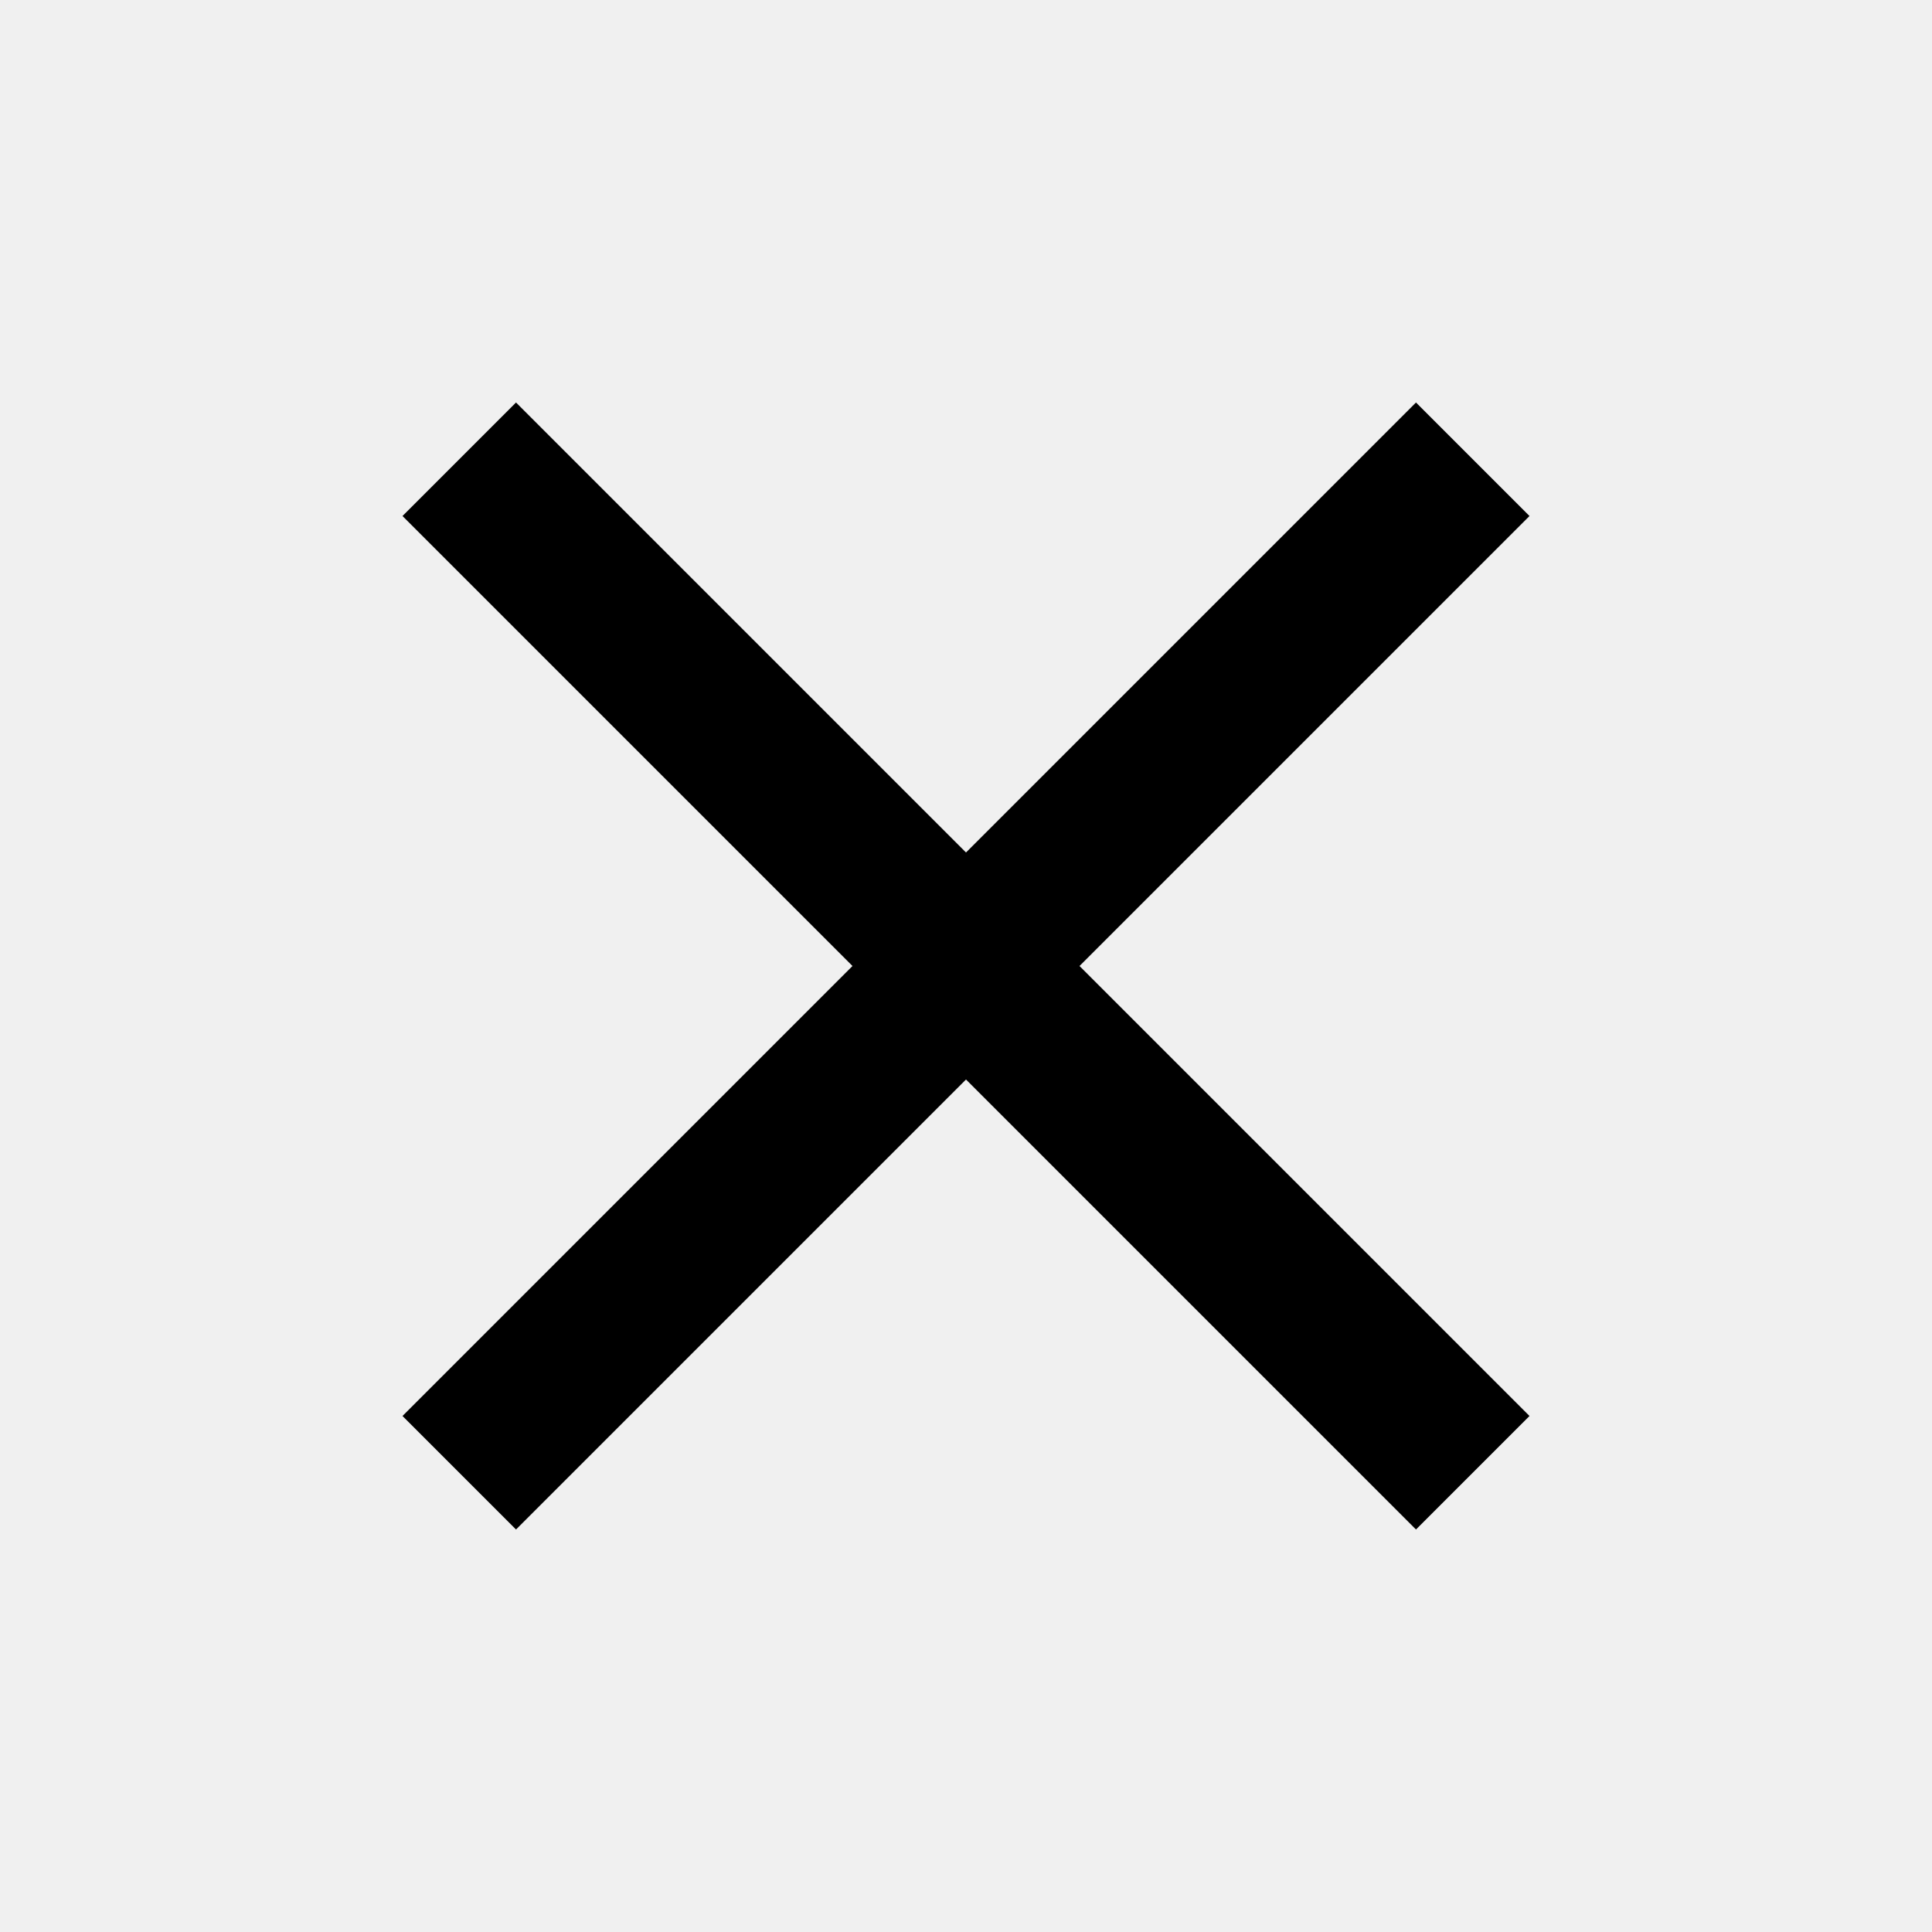
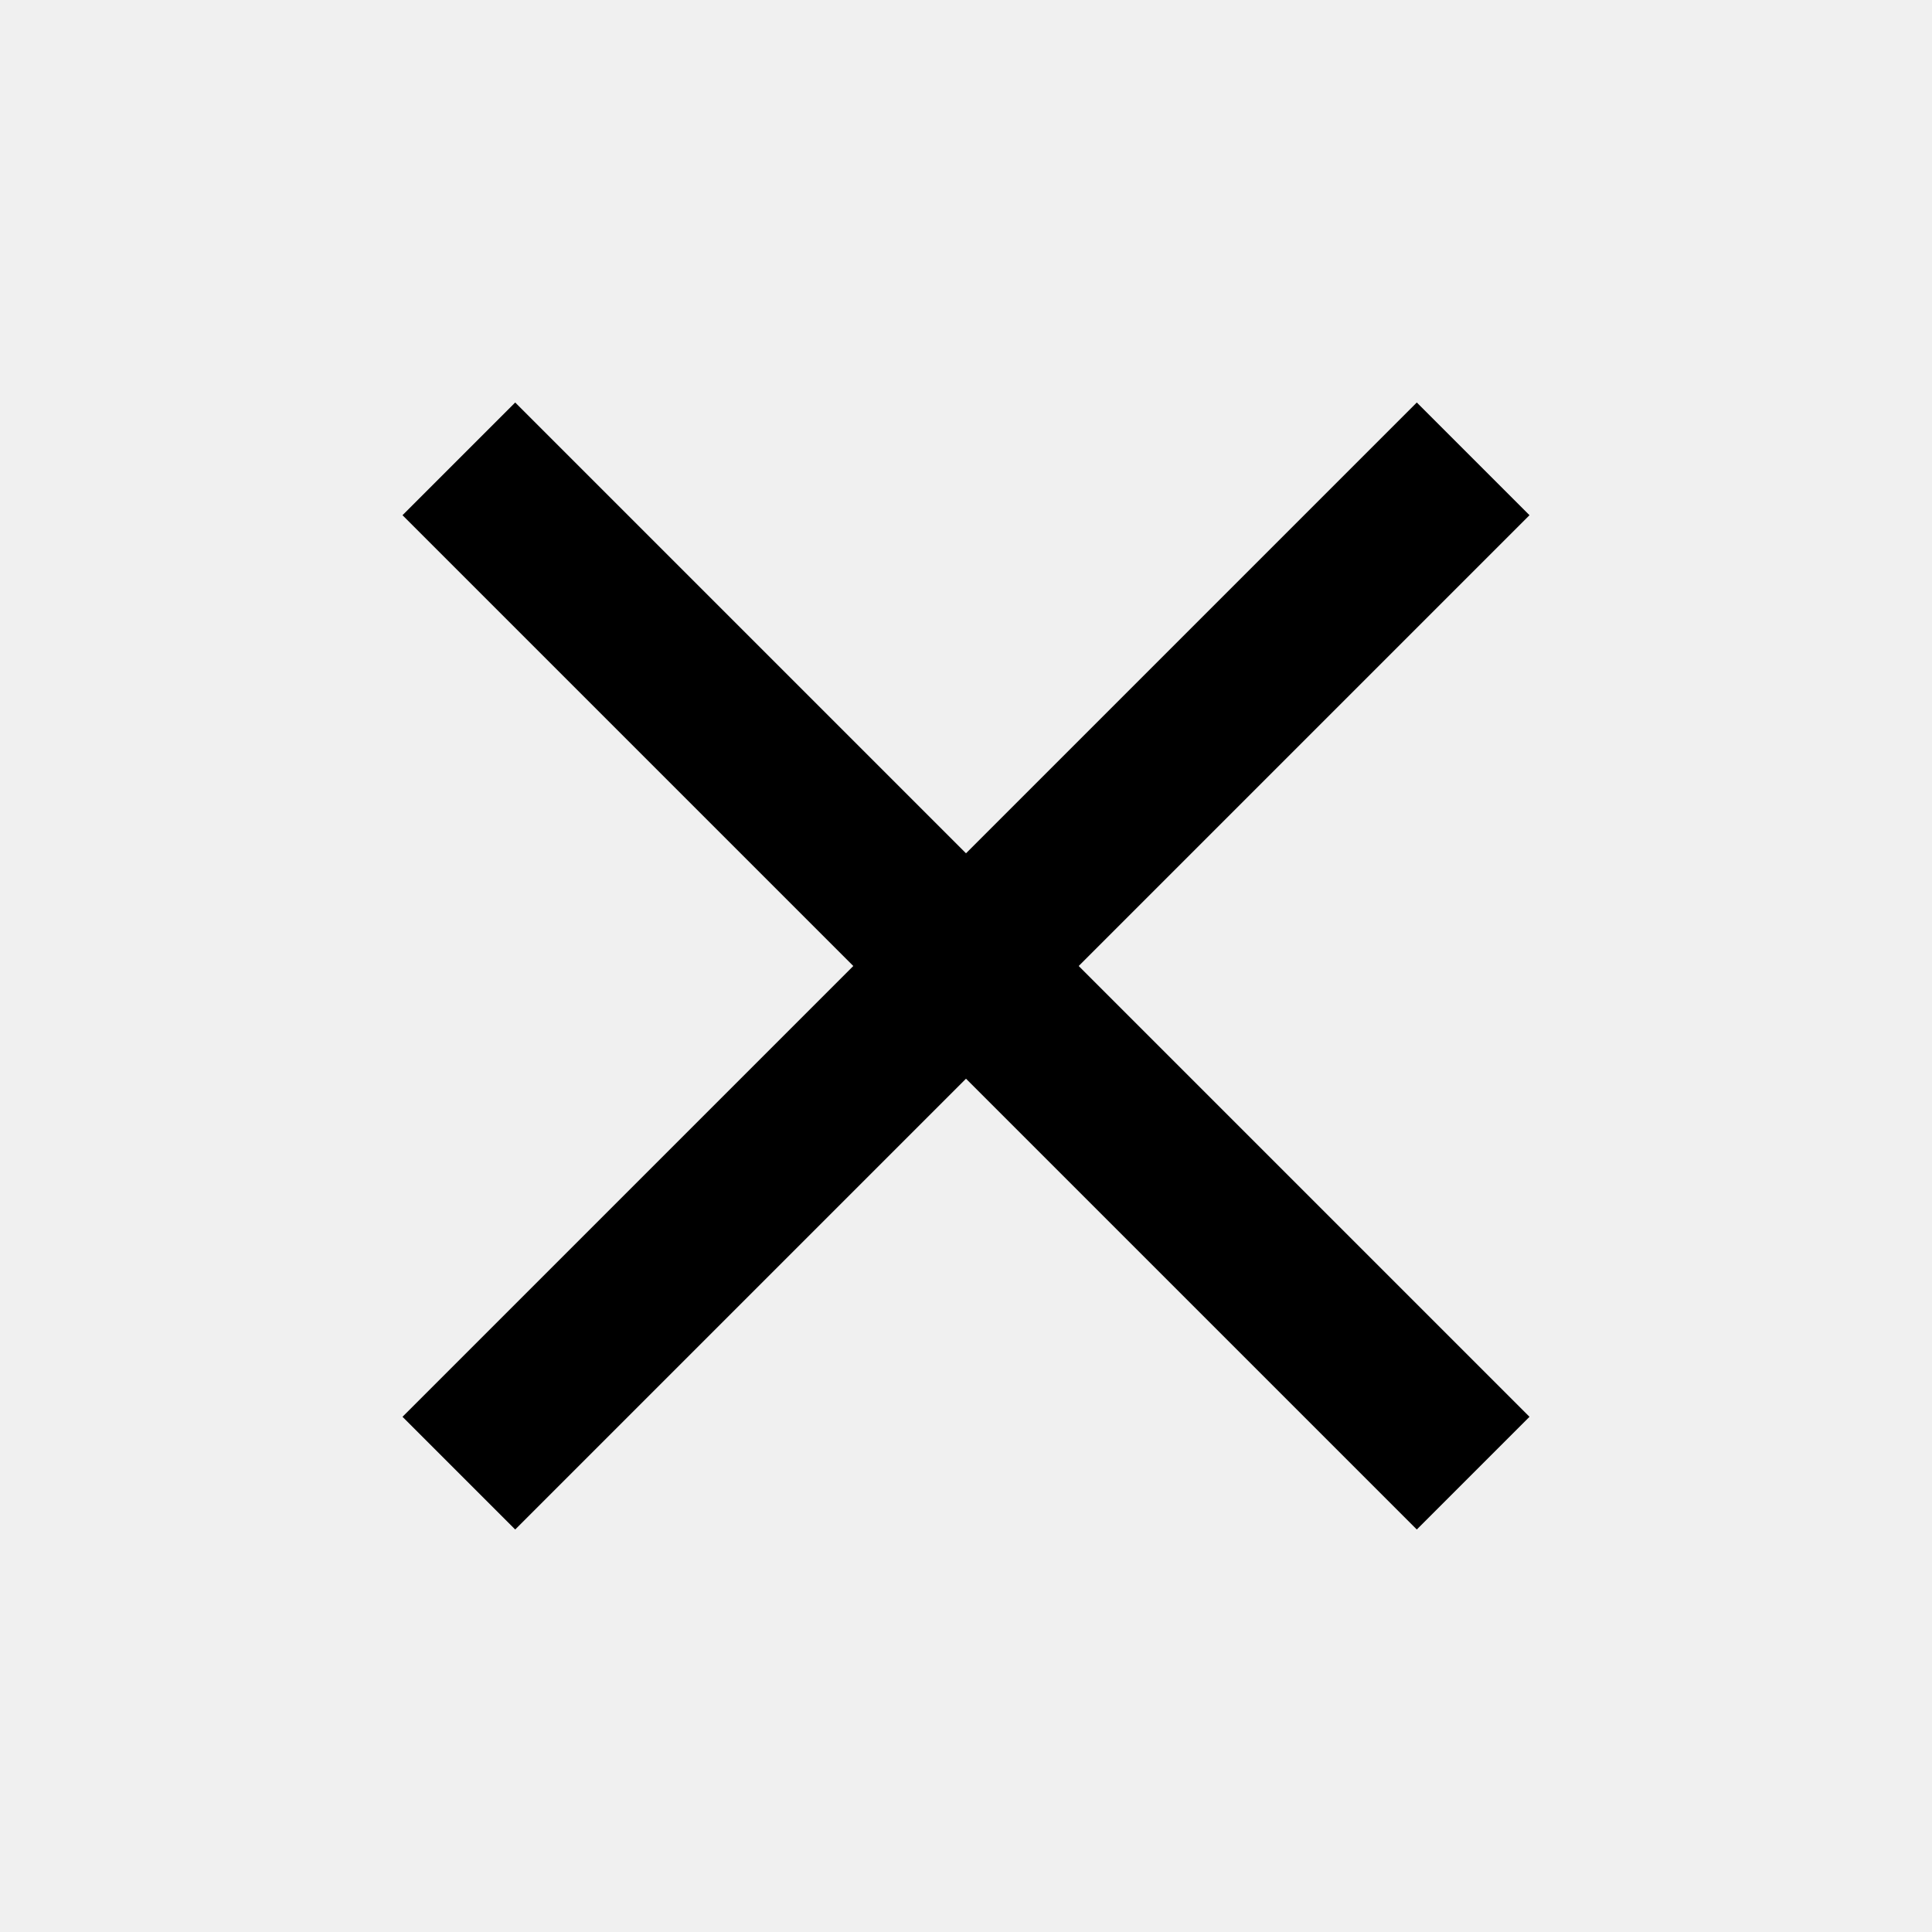
- <svg xmlns="http://www.w3.org/2000/svg" width="24" height="24" viewBox="0 0 24 24" fill="none">
-   <g clip-path="url(#clip0_14_2300)">
-     <path d="M19 6.41L17.59 5L12 10.59L6.41 5L5 6.41L10.59 12L5 17.59L6.41 19L12 13.41L17.59 19L19 17.59L13.41 12L19 6.41Z" fill="black" />
-   </g>
-   <defs>
-     <clipPath id="clip0_14_2300">
-       <rect width="24" height="24" fill="white" />
-     </clipPath>
-   </defs>
+ <svg xmlns="http://www.w3.org/2000/svg" height="24" viewBox="0 -960 960 960" width="24">
+   <path d="m256-200-56-56 224-224-224-224 56-56 224 224 224-224 56 56-224 224 224 224-56 56-224-224-224 224Z" />
</svg>
